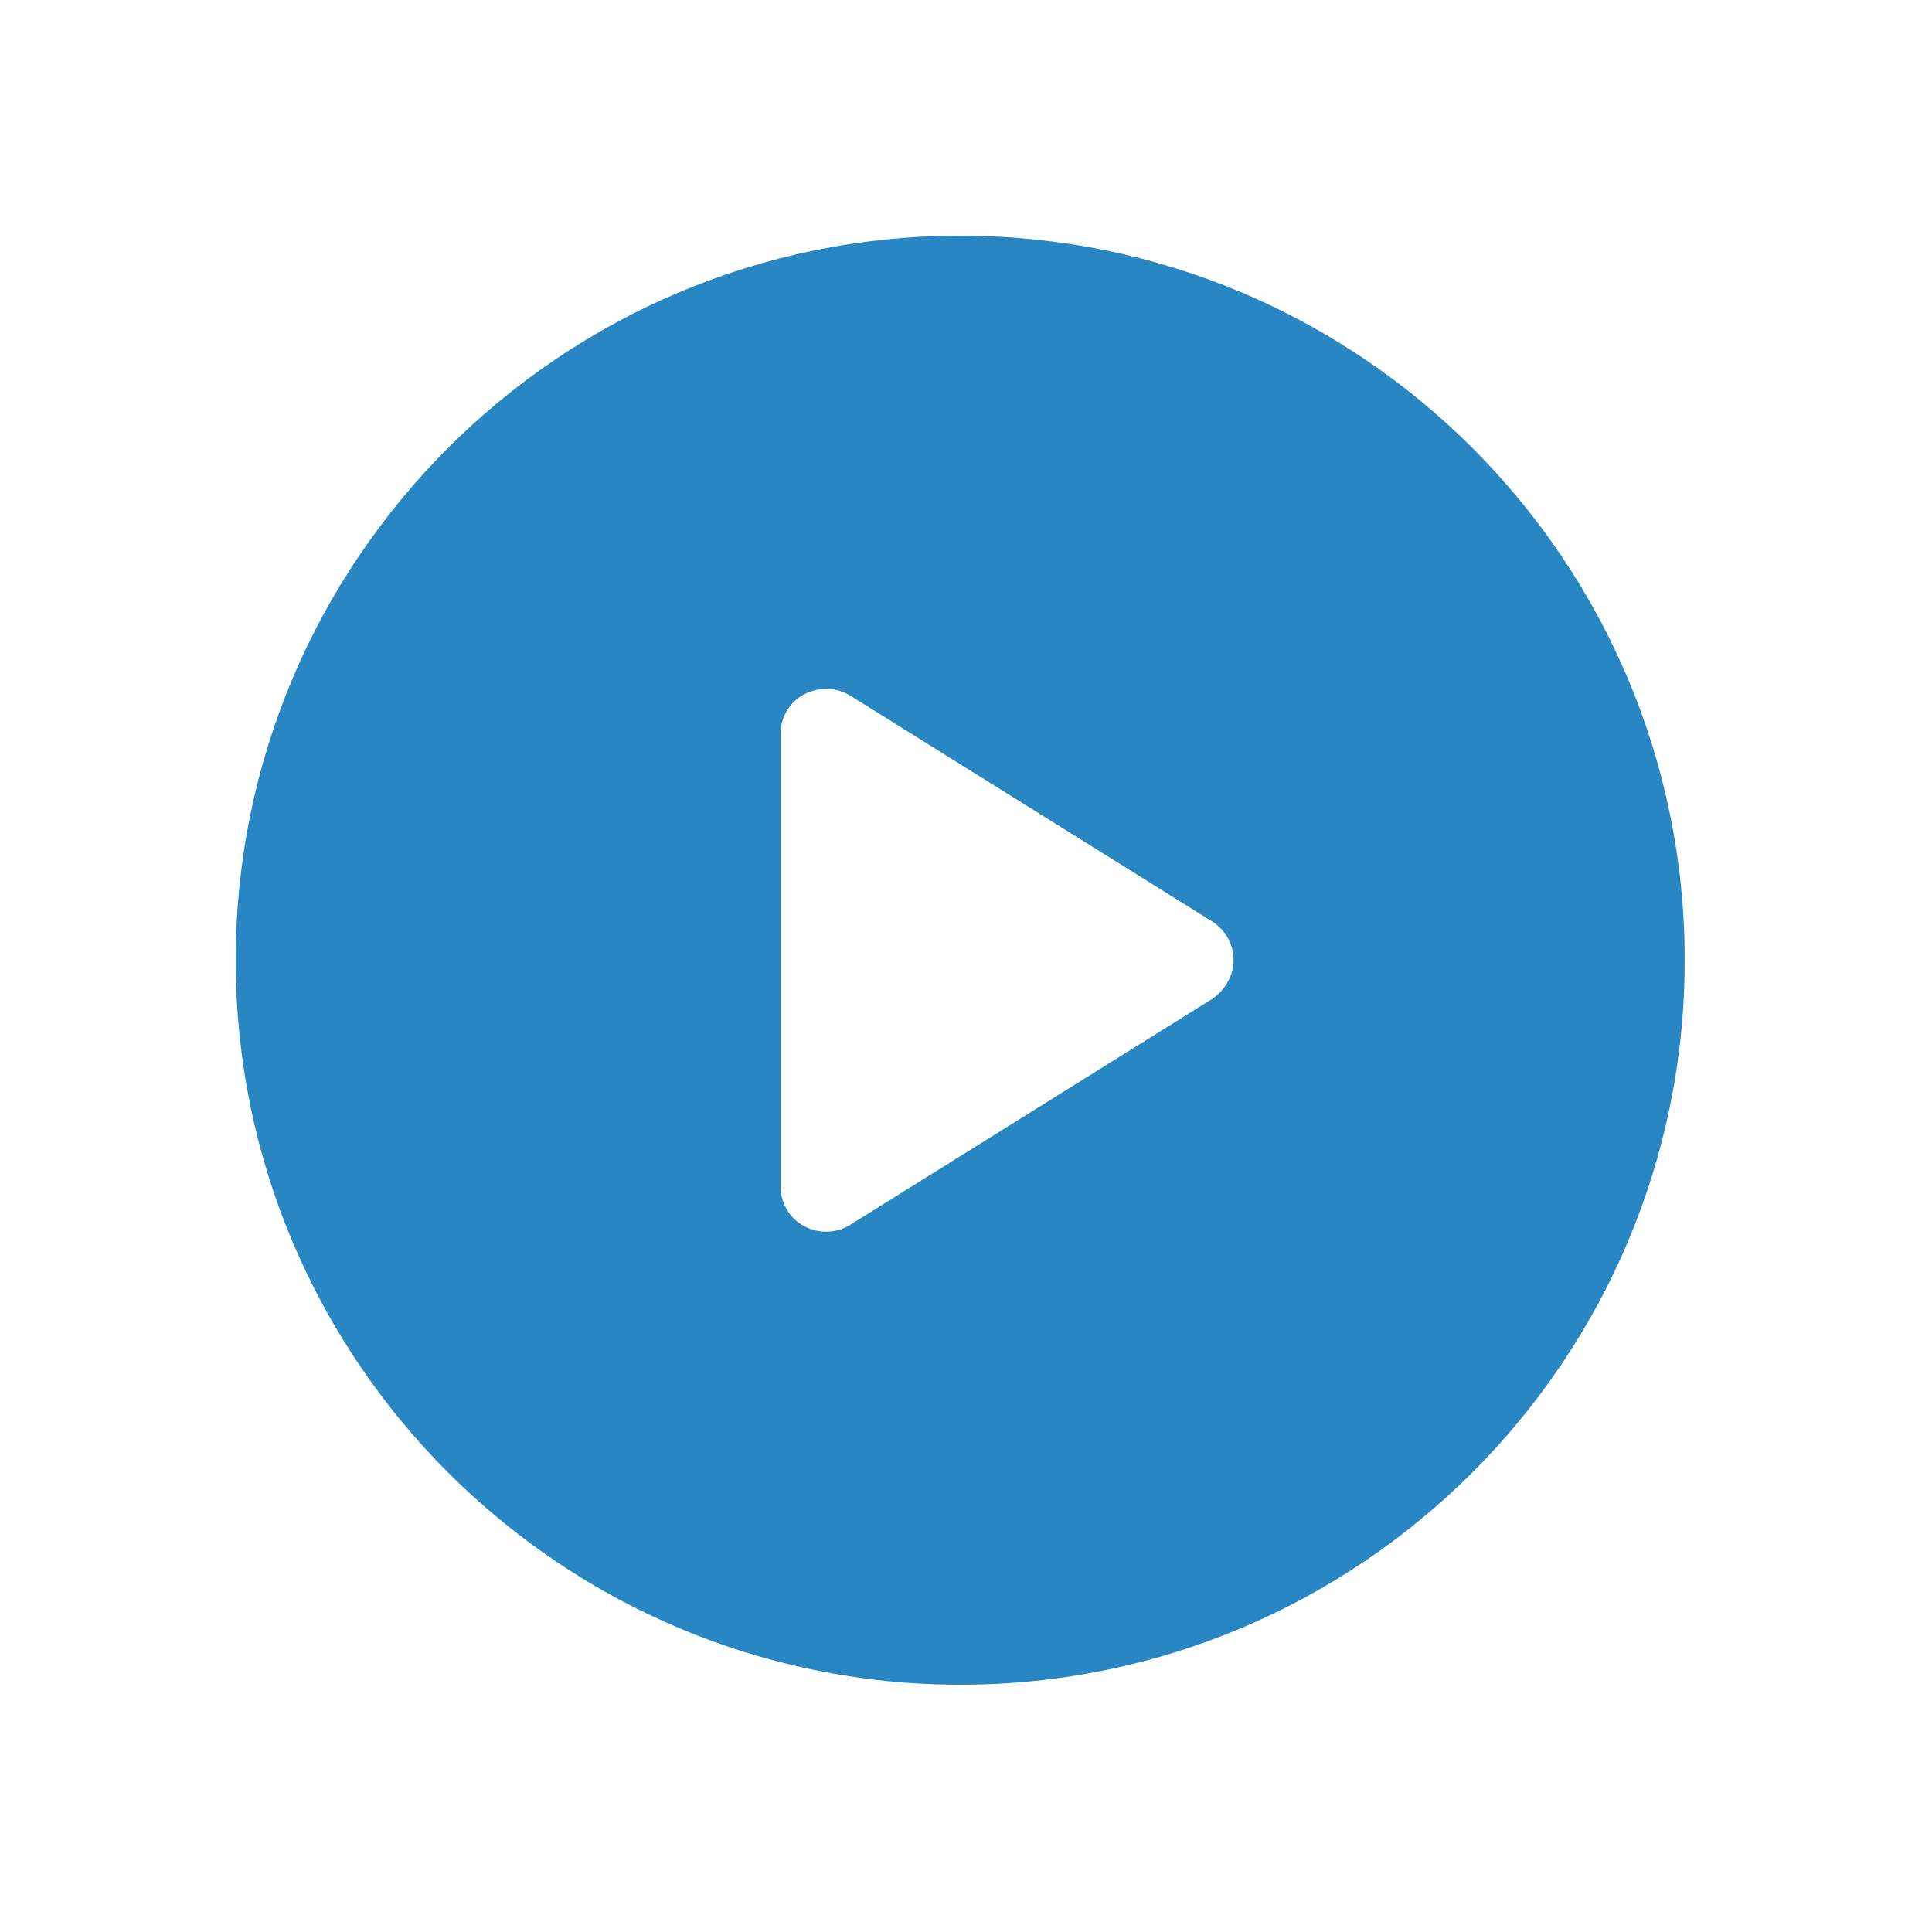
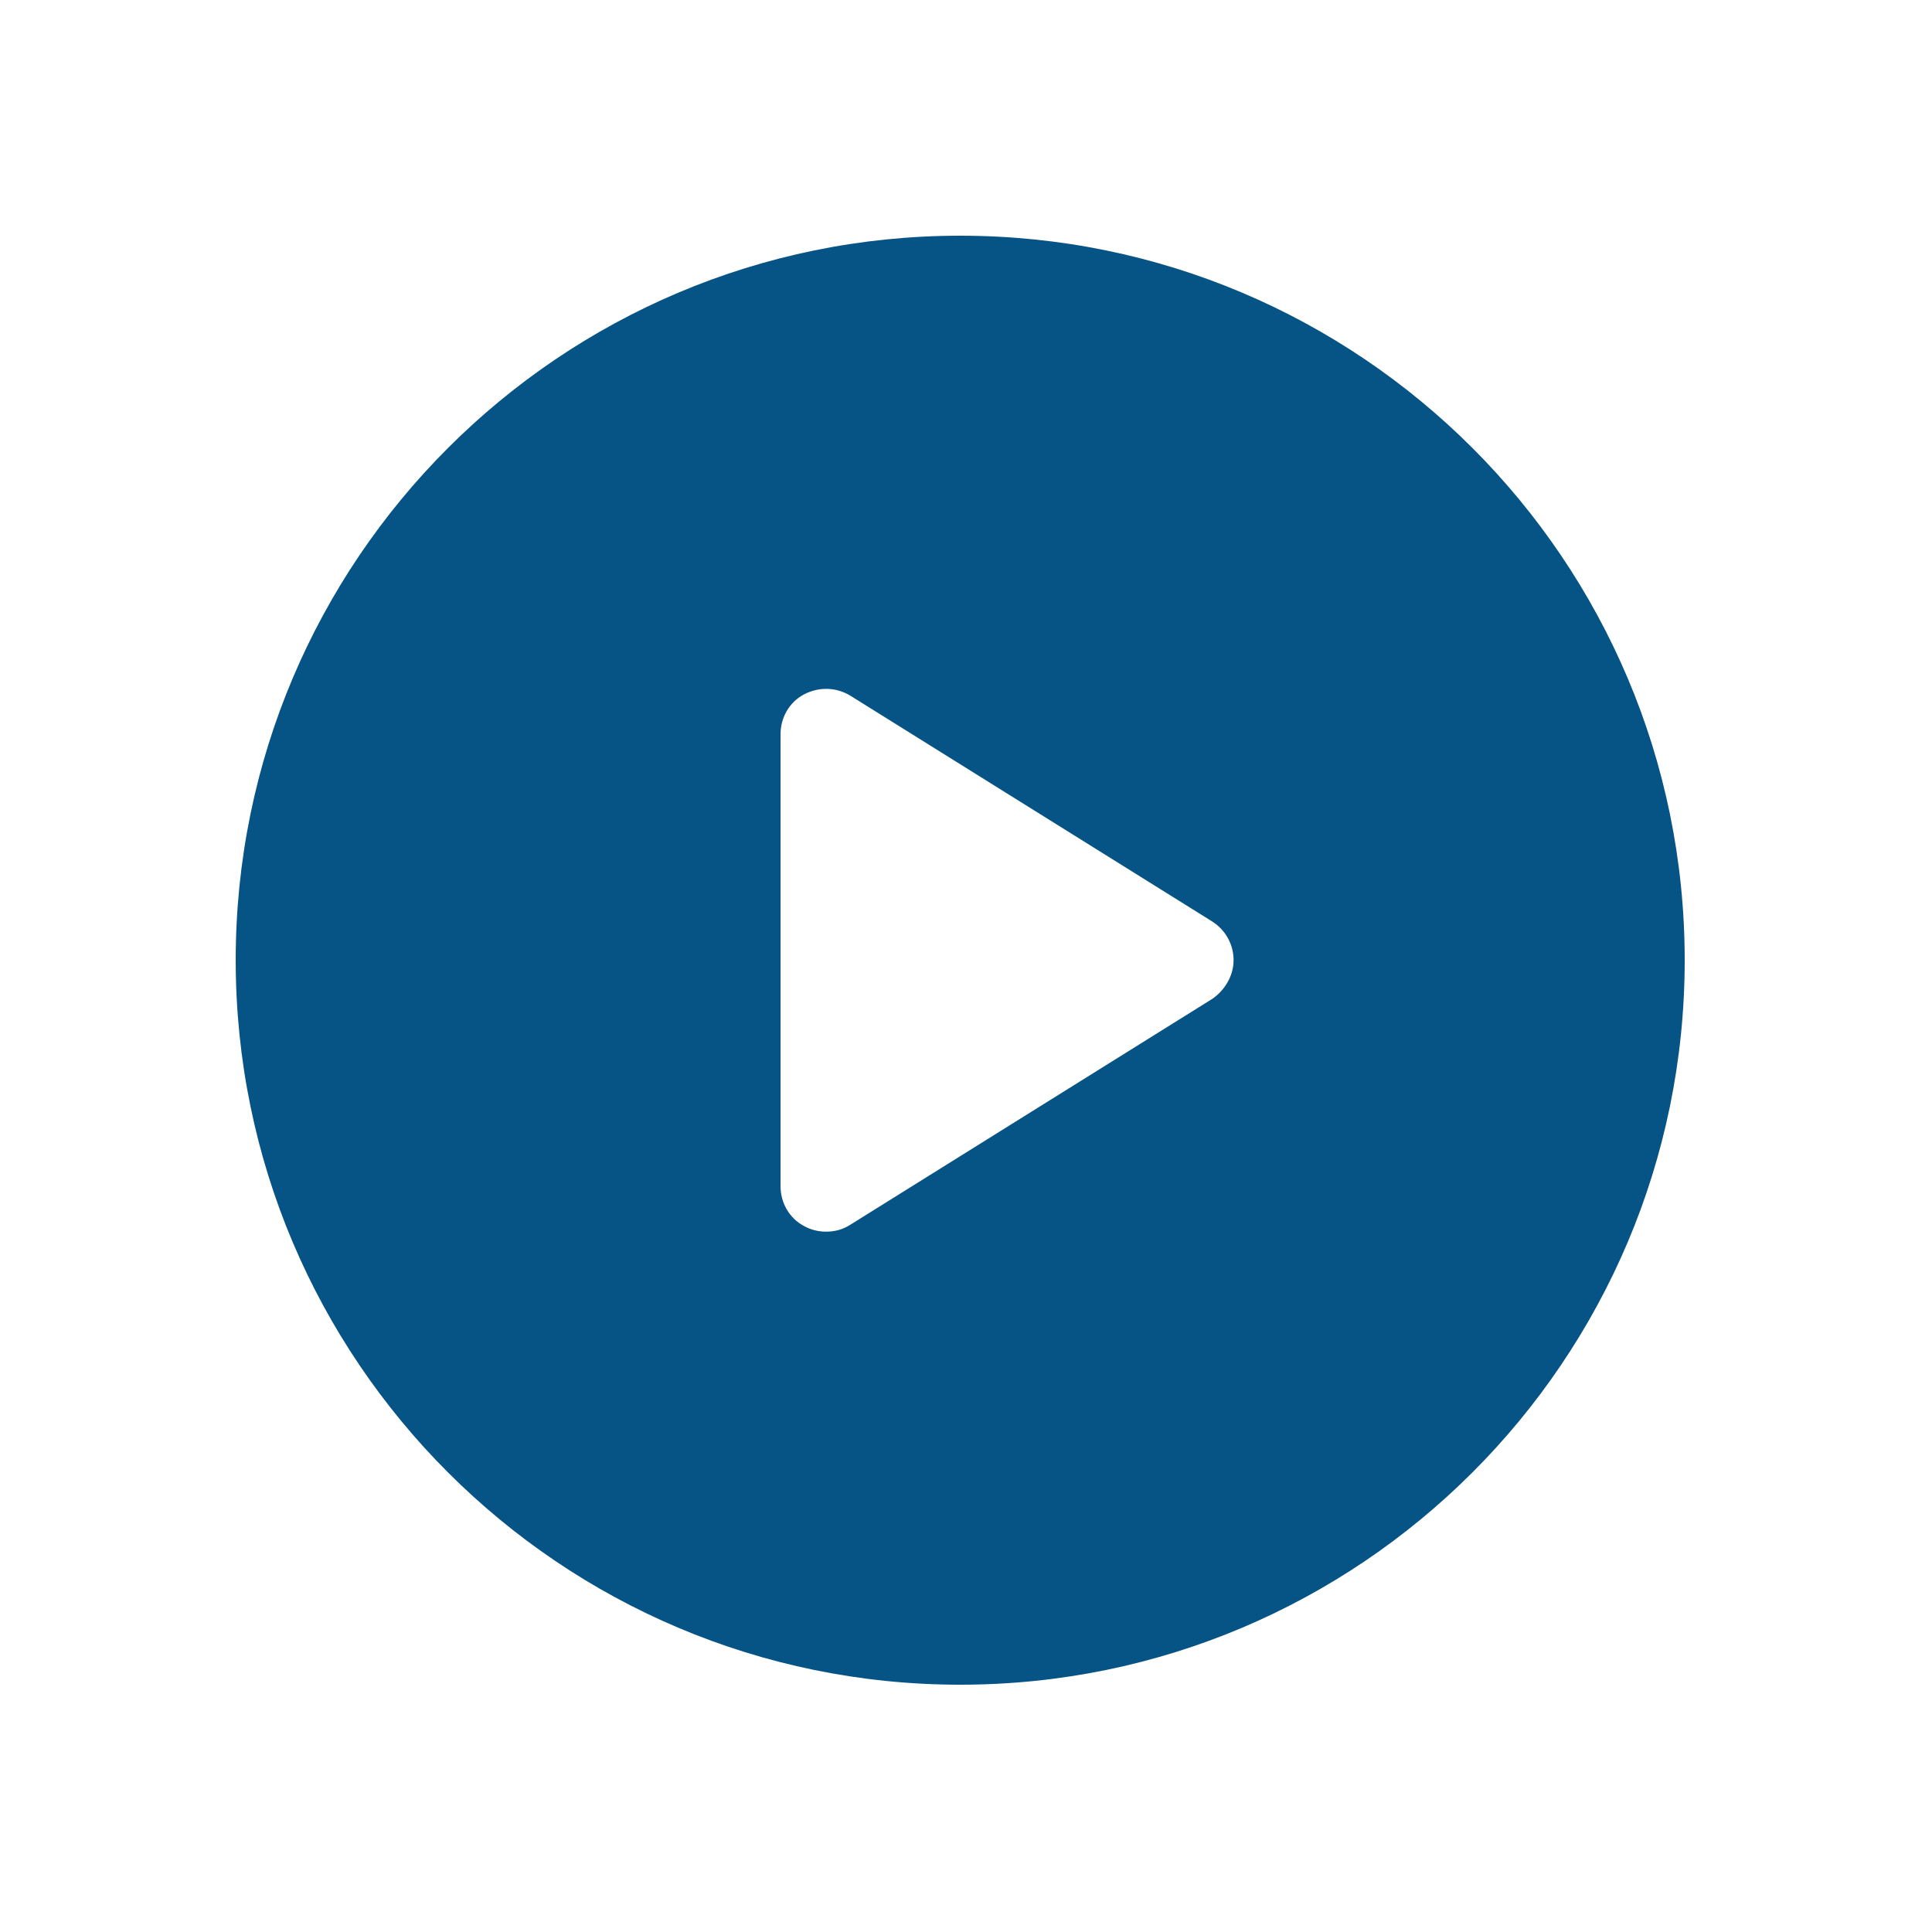
<svg xmlns="http://www.w3.org/2000/svg" version="1.1" id="Layer_1" x="0px" y="0px" viewBox="0 0 200 200" style="enable-background:new 0 0 200 200;" xml:space="preserve">
  <style type="text/css">
- 	.st0{fill:#2886C3;}
+ 	.st0{fill:#065385;}
</style>
  <g>
    <path class="st0" d="M99.4,24.4c-41.4,0-75,33.6-75,75s33.6,75,75,75s75-33.6,75-75S140.8,24.4,99.4,24.4z M125.5,103.4L88,126.8   c-0.8,0.5-1.6,0.7-2.5,0.7c-0.8,0-1.6-0.2-2.3-0.6c-1.5-0.8-2.4-2.4-2.4-4.1V76c0-1.7,0.9-3.3,2.4-4.1c1.5-0.8,3.3-0.8,4.8,0.1   l37.5,23.4c1.4,0.9,2.2,2.4,2.2,4C127.7,101,126.8,102.5,125.5,103.4z" />
  </g>
</svg>
